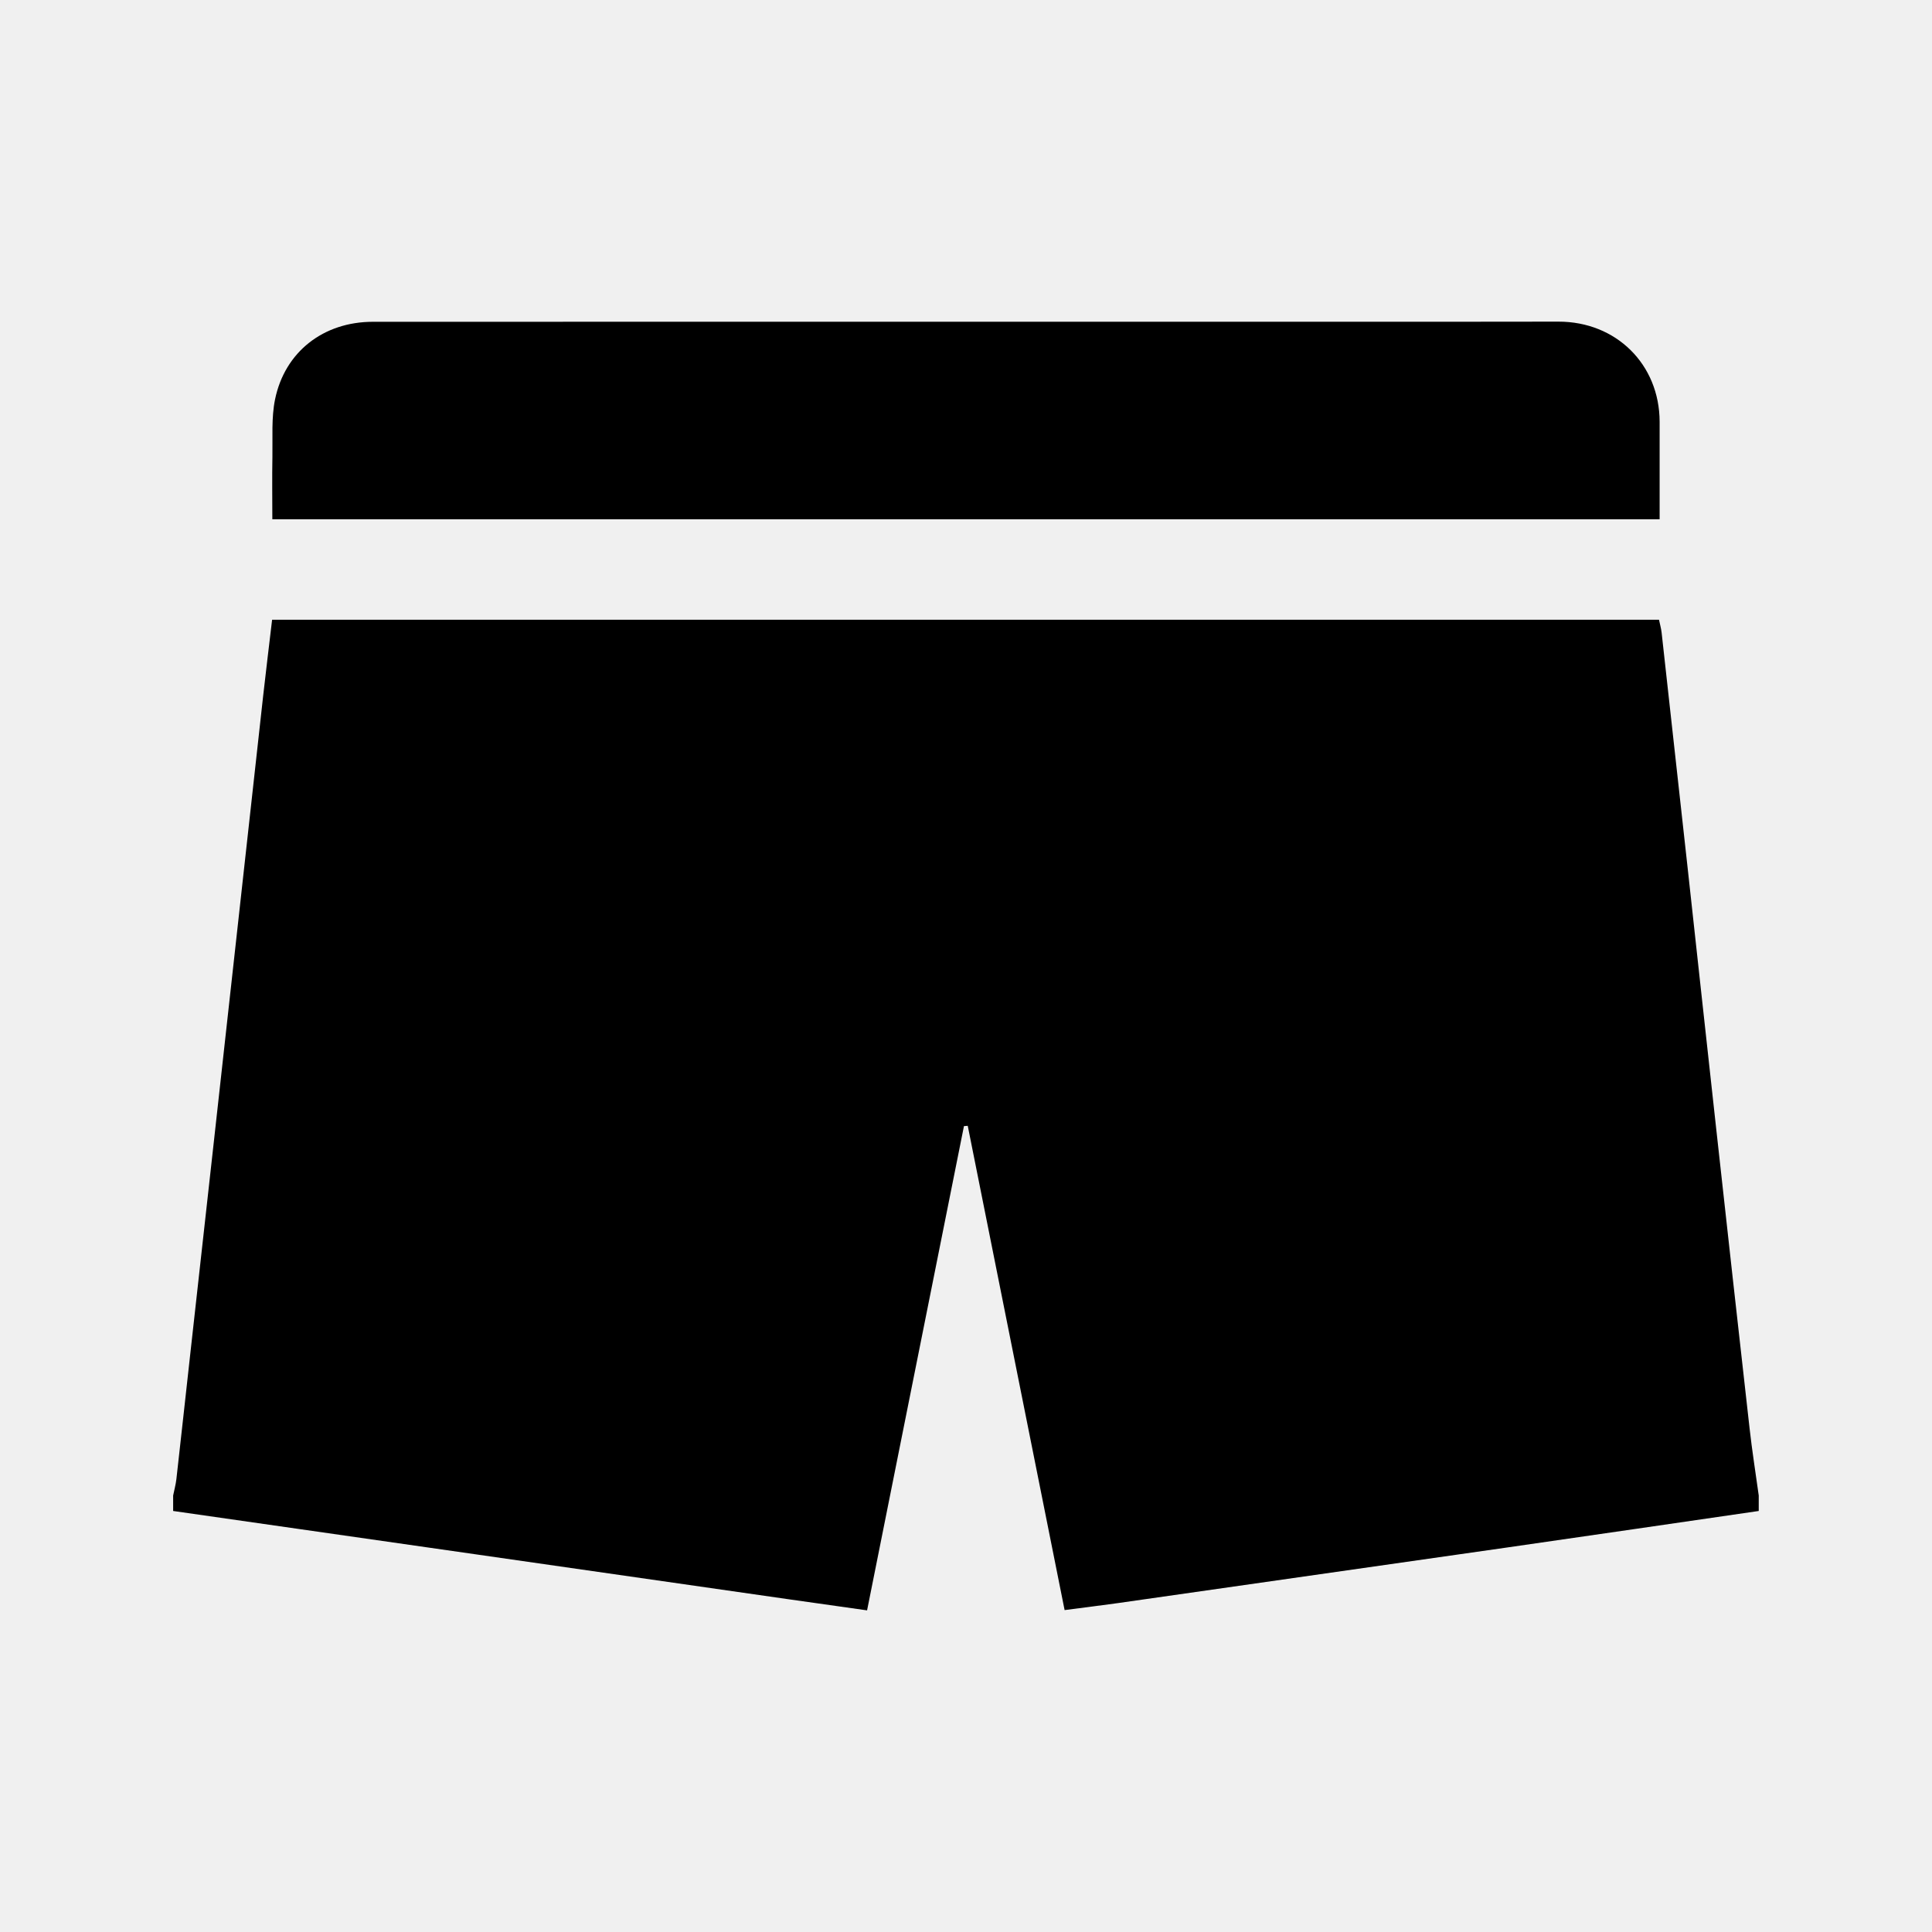
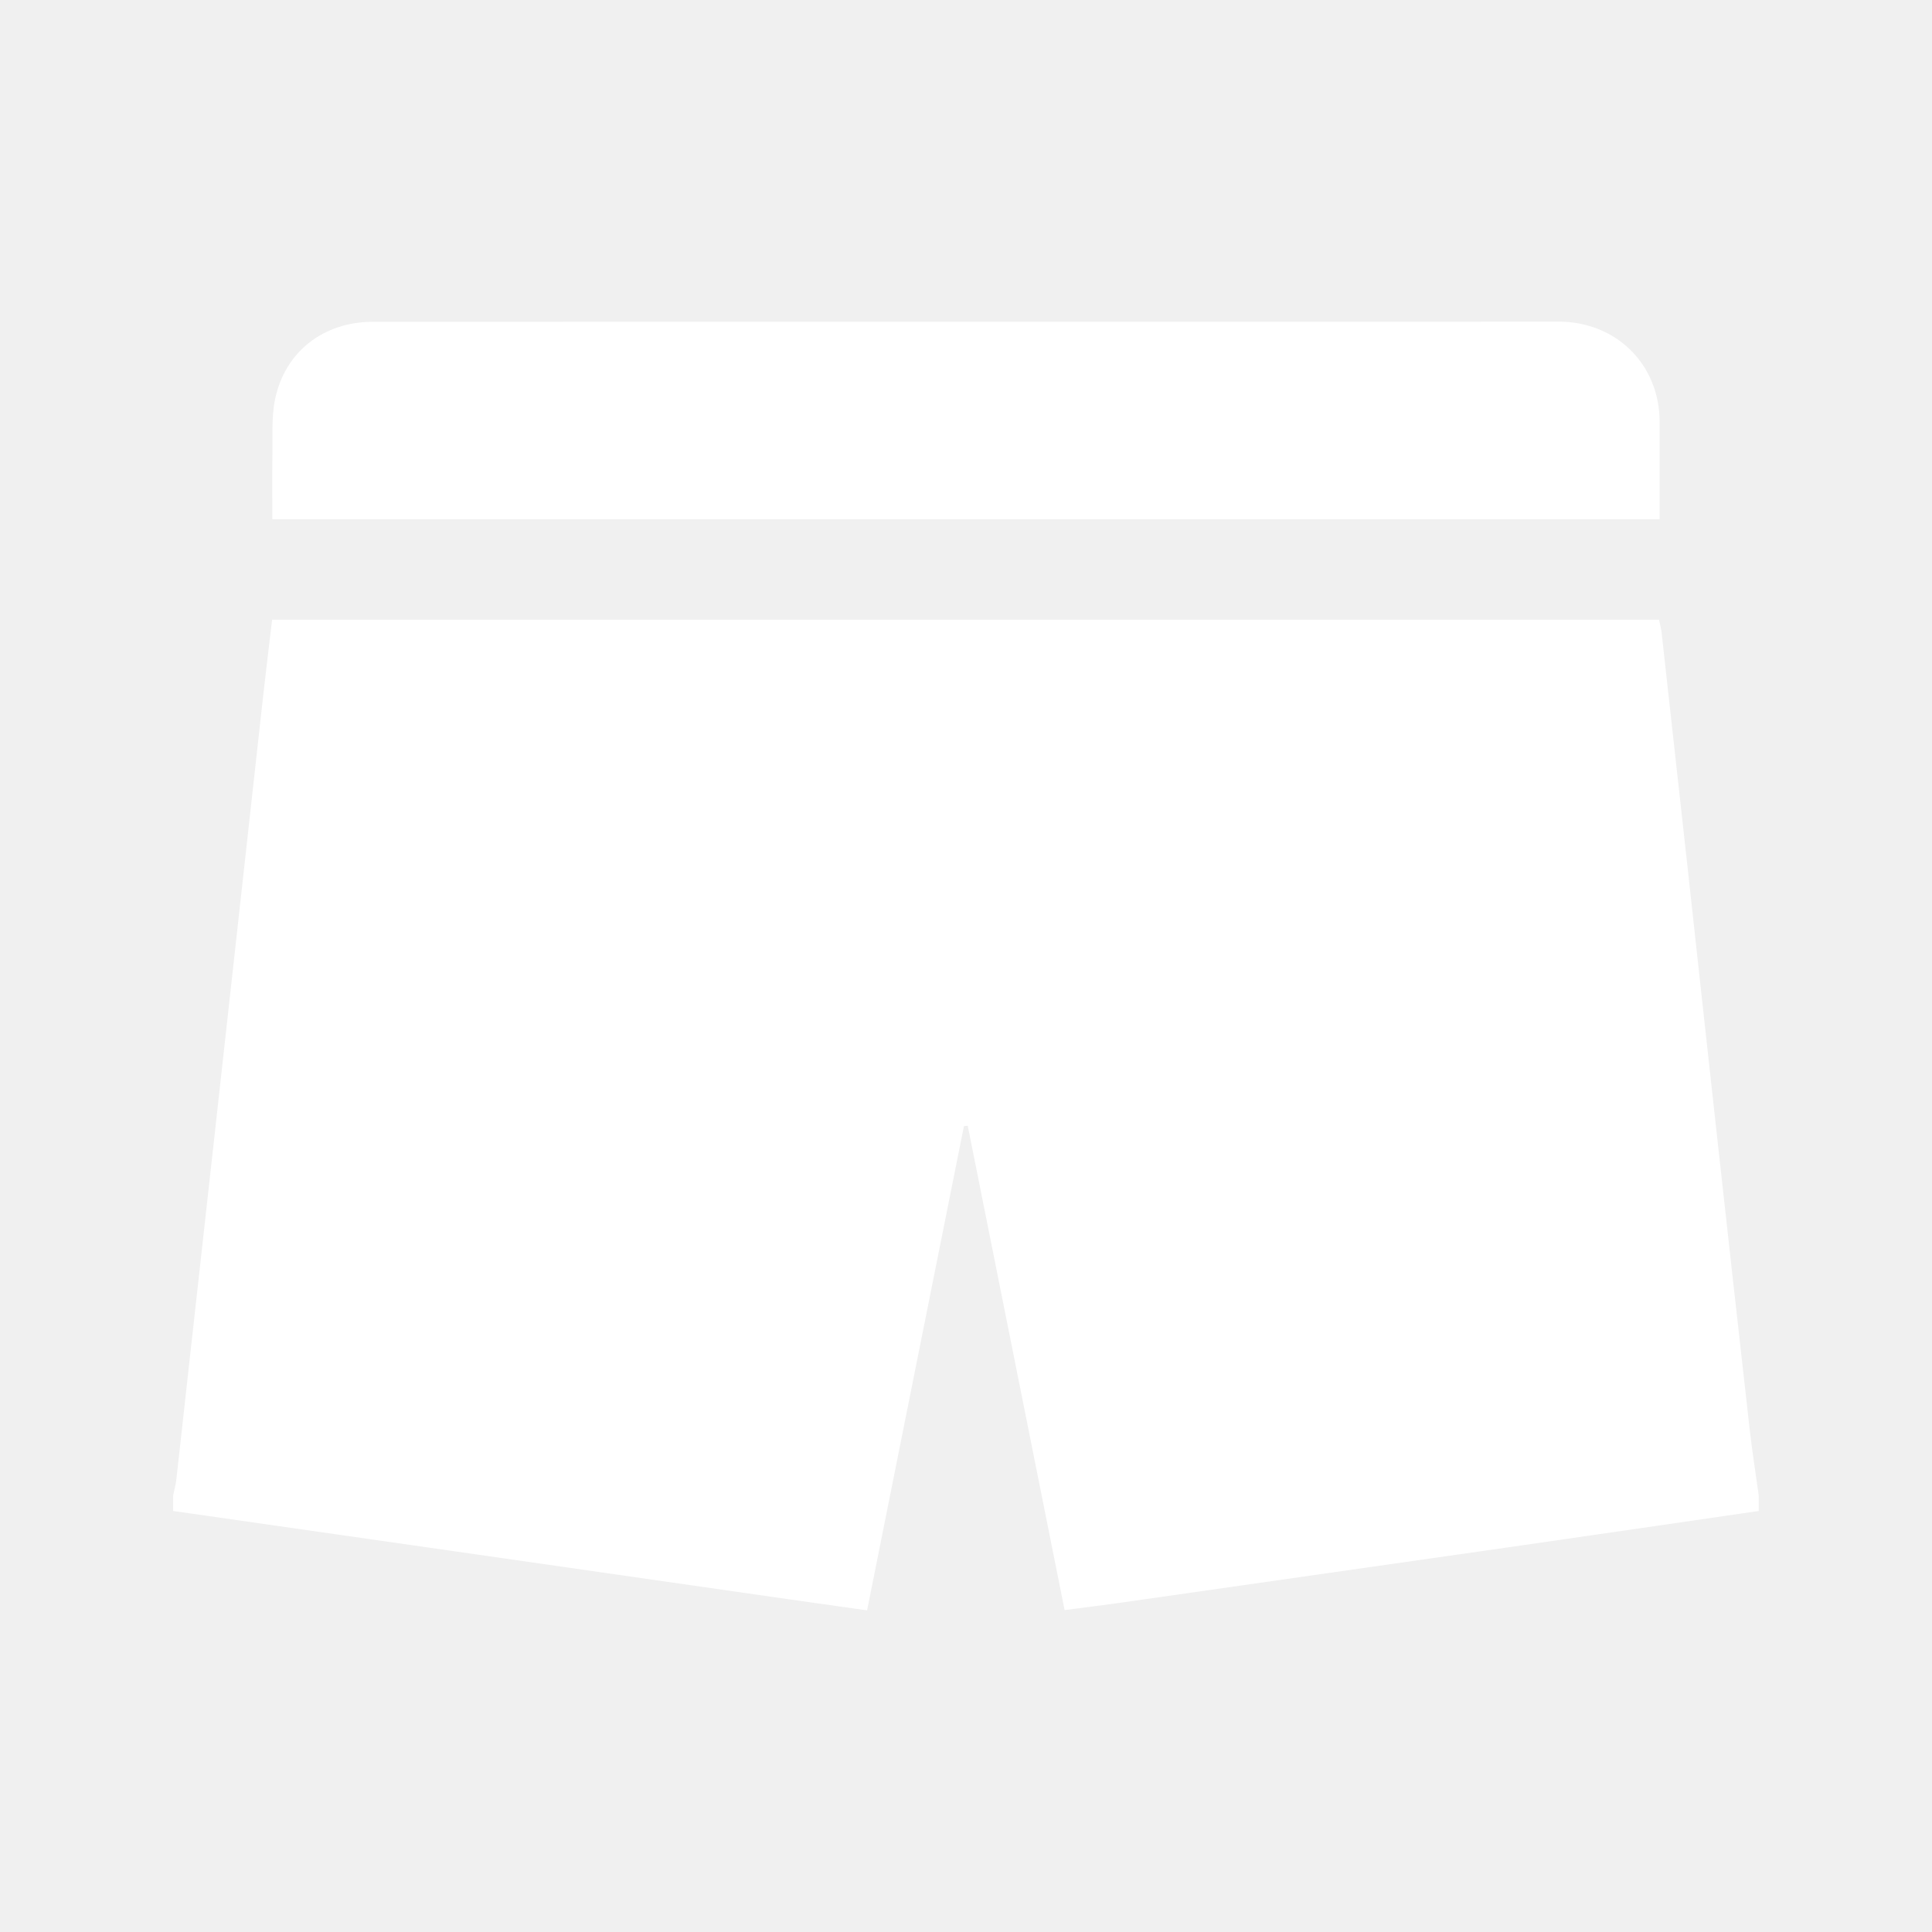
<svg xmlns="http://www.w3.org/2000/svg" version="1.1" id="Layer_1" x="0px" y="0px" width="50px" height="50px" viewBox="0 0 50 50" enable-background="new 0 0 50 50" xml:space="preserve">
  <g id="_x38_lXfvG_1_">
    <g>
-       <path d="M4.481,39.104c0-0.134,0-0.268,0-0.4c0.029-0.142,0.067-0.281,0.084-0.425c0.121-1.073,0.238-2.146,0.357-3.22    c0.202-1.815,0.404-3.631,0.605-5.446c0.199-1.789,0.396-3.577,0.594-5.367c0.23-2.08,0.459-4.161,0.69-6.241    c0.073-0.657,0.155-1.312,0.231-1.966c11.996,0,23.943,0,35.893,0c0.025,0.122,0.055,0.225,0.067,0.329    c0.222,2.002,0.444,4.004,0.664,6.005c0.249,2.267,0.494,4.534,0.745,6.801c0.287,2.598,0.574,5.195,0.868,7.792    c0.065,0.581,0.157,1.159,0.237,1.738c0,0.133,0,0.267,0,0.4c-2.176,0.316-4.352,0.635-6.527,0.947    c-3.35,0.48-6.7,0.958-10.051,1.436c-0.455,0.064-0.912,0.119-1.386,0.182c-0.842-4.208-1.675-8.371-2.507-12.533    c-0.033,0.003-0.065,0.006-0.098,0.008c-0.835,4.169-1.668,8.338-2.507,12.532c-0.715-0.102-1.386-0.195-2.056-0.291    c-2.691-0.387-5.381-0.773-8.071-1.159C9.704,39.851,7.093,39.478,4.481,39.104z" />
-       <path fill-rule="evenodd" clip-rule="evenodd" d="M42.951,13.439c-11.979,0-23.912,0-35.903,0c0-0.544-0.008-1.085,0.002-1.626    c0.009-0.493-0.029-0.998,0.068-1.475c0.253-1.235,1.255-2.01,2.533-2.01c8.465-0.003,16.929-0.001,25.394-0.001    c1.763,0,3.524,0,5.287-0.003c1.494-0.002,2.615,1.105,2.619,2.59C42.953,11.742,42.951,12.568,42.951,13.439z" />
+       <path fill="#fff" d="M4.481,39.104c0-0.134,0-0.268,0-0.4c0.029-0.142,0.067-0.281,0.084-0.425c0.121-1.073,0.238-2.146,0.357-3.22             c0.202-1.815,0.404-3.631,0.605-5.446c0.199-1.789,0.396-3.577,0.594-5.367c0.23-2.08,0.459-4.161,0.69-6.241             c0.073-0.657,0.155-1.312,0.231-1.966c11.996,0,23.943,0,35.893,0c0.025,0.122,0.055,0.225,0.067,0.329             c0.222,2.002,0.444,4.004,0.664,6.005c0.249,2.267,0.494,4.534,0.745,6.801c0.287,2.598,0.574,5.195,0.868,7.792             c0.065,0.581,0.157,1.159,0.237,1.738c0,0.133,0,0.267,0,0.4c-2.176,0.316-4.352,0.635-6.527,0.947             c-3.35,0.48-6.7,0.958-10.051,1.436c-0.455,0.064-0.912,0.119-1.386,0.182c-0.842-4.208-1.675-8.371-2.507-12.533             c-0.033,0.003-0.065,0.006-0.098,0.008c-0.835,4.169-1.668,8.338-2.507,12.532c-0.715-0.102-1.386-0.195-2.056-0.291             c-2.691-0.387-5.381-0.773-8.071-1.159C9.704,39.851,7.093,39.478,4.481,39.104z" />
+       <path fill="#fff" fill-rule="evenodd" clip-rule="evenodd" d="M42.951,13.439c-11.979,0-23.912,0-35.903,0c0-0.544-0.008-1.085,0.002-1.626             c0.009-0.493-0.029-0.998,0.068-1.475c0.253-1.235,1.255-2.01,2.533-2.01c8.465-0.003,16.929-0.001,25.394-0.001             c1.763,0,3.524,0,5.287-0.003c1.494-0.002,2.615,1.105,2.619,2.59C42.953,11.742,42.951,12.568,42.951,13.439z" />
    </g>
  </g>
</svg>
